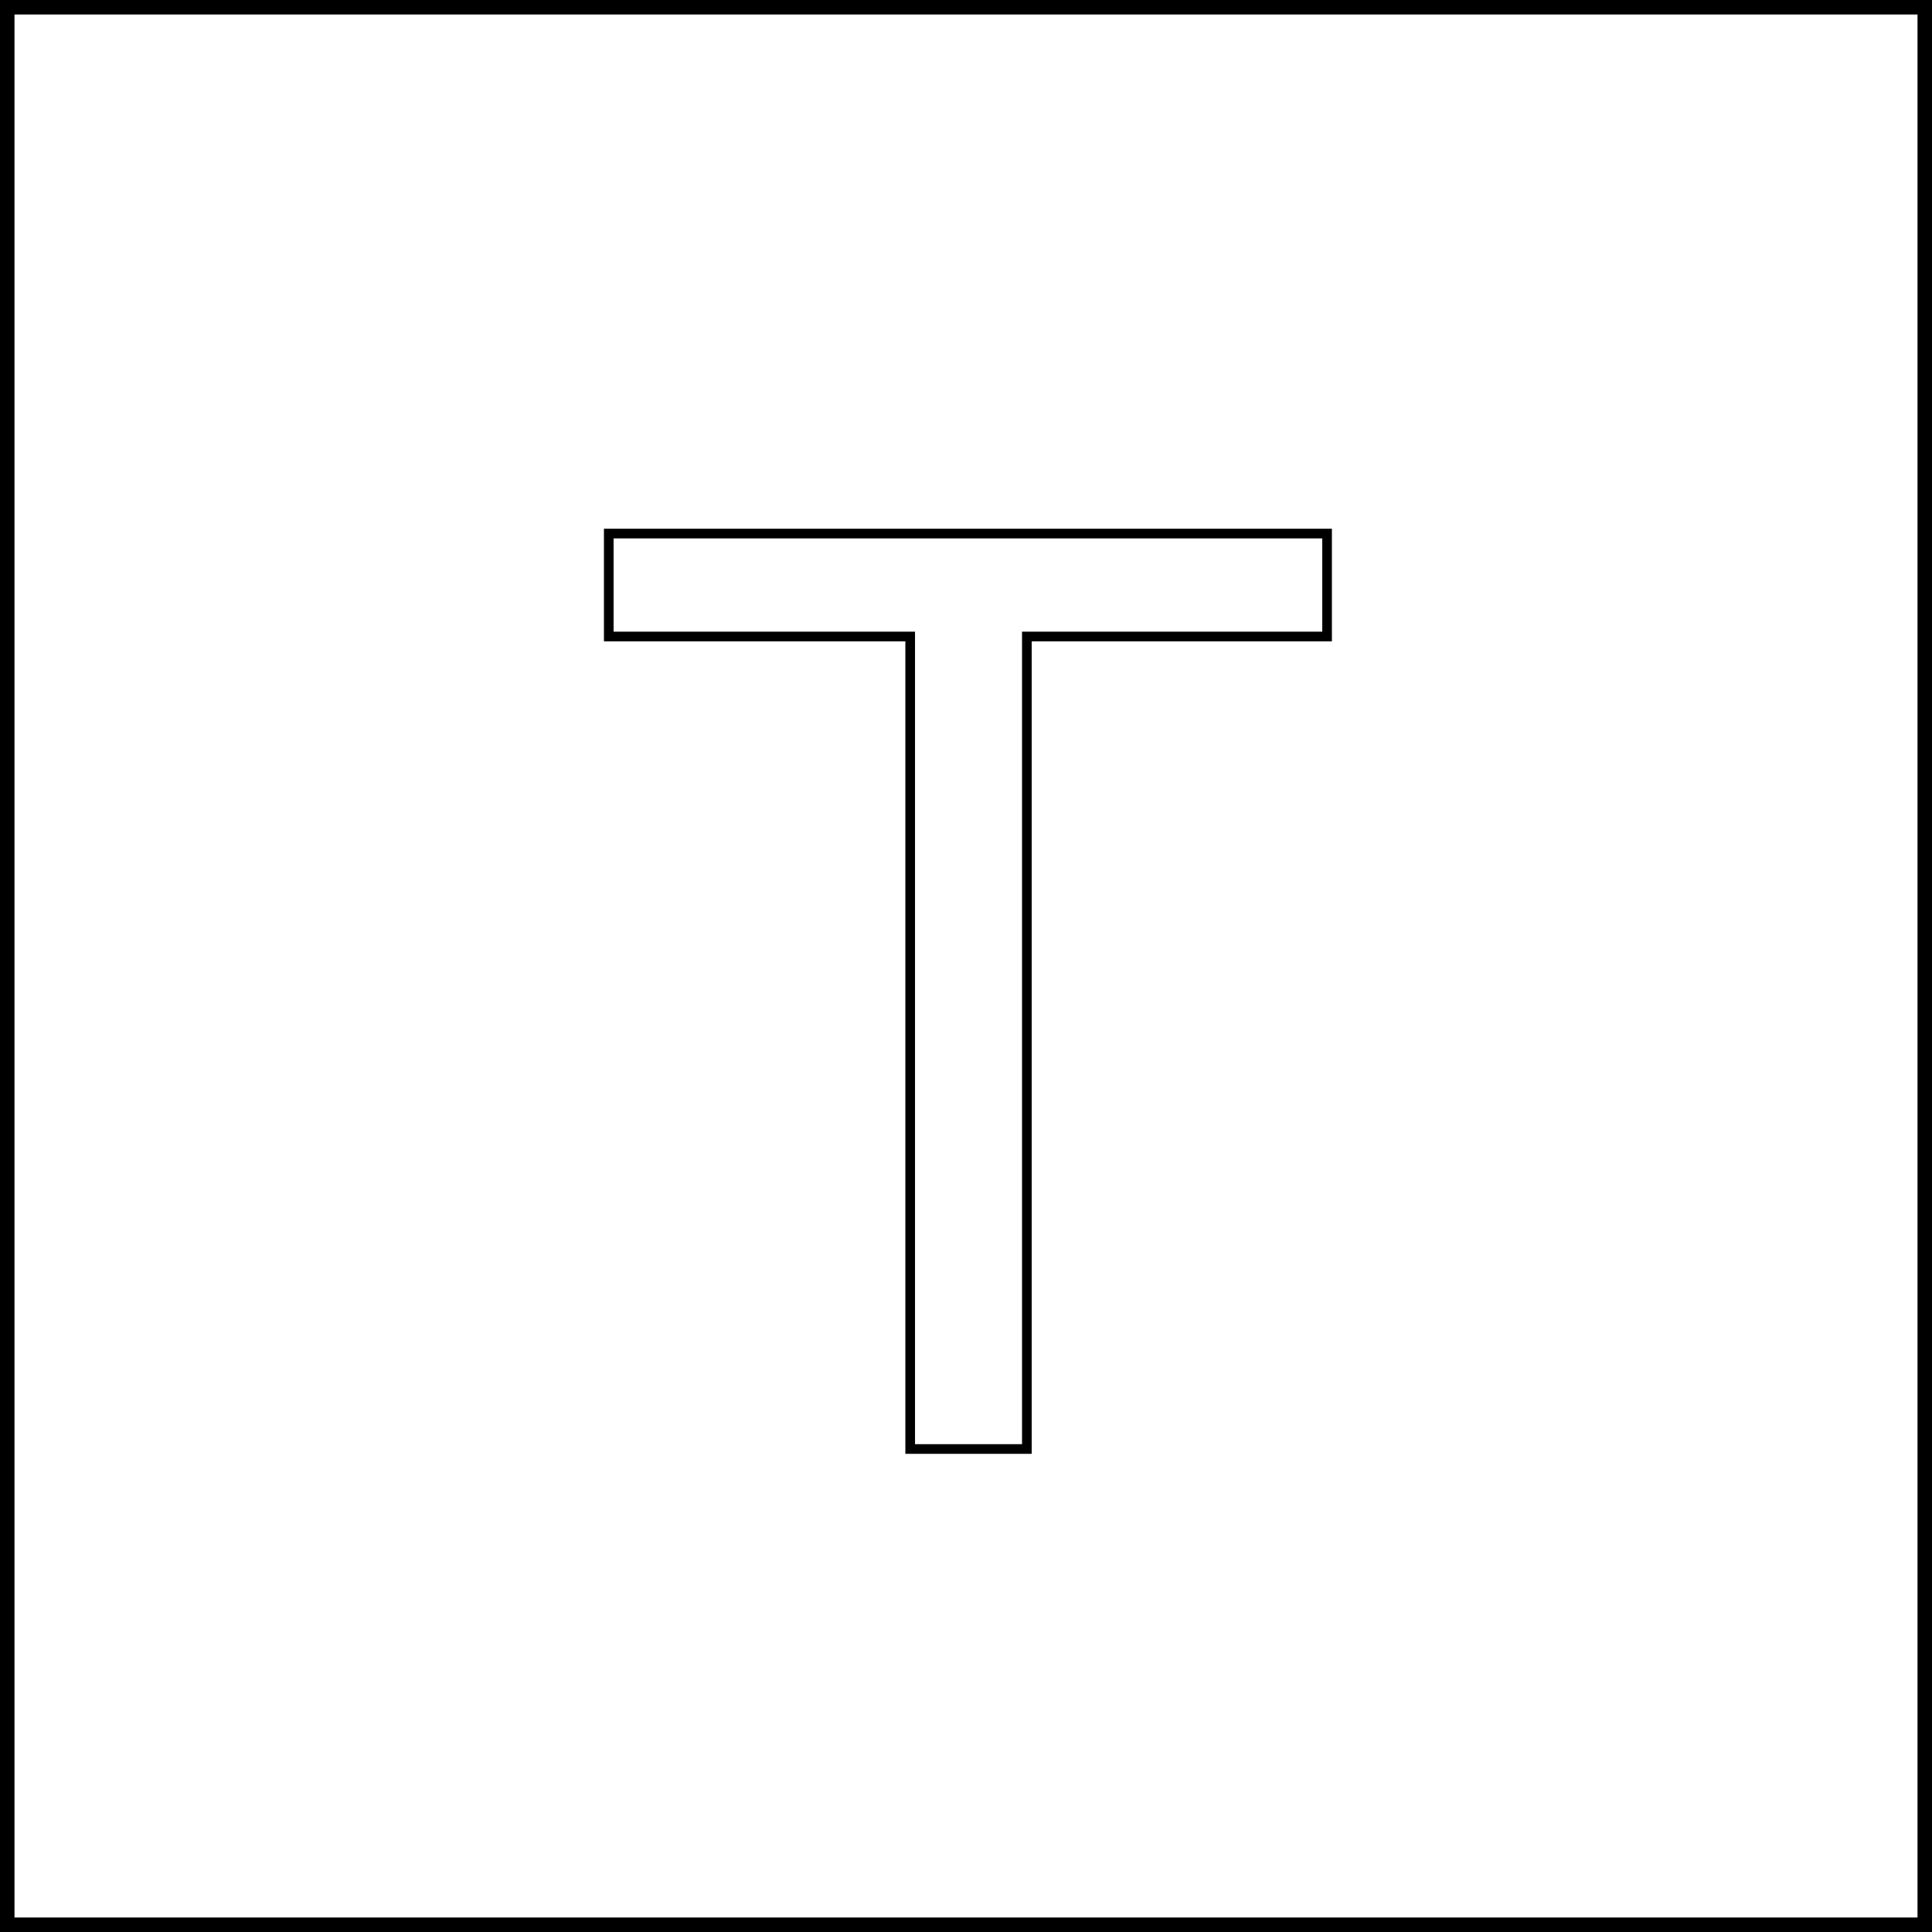
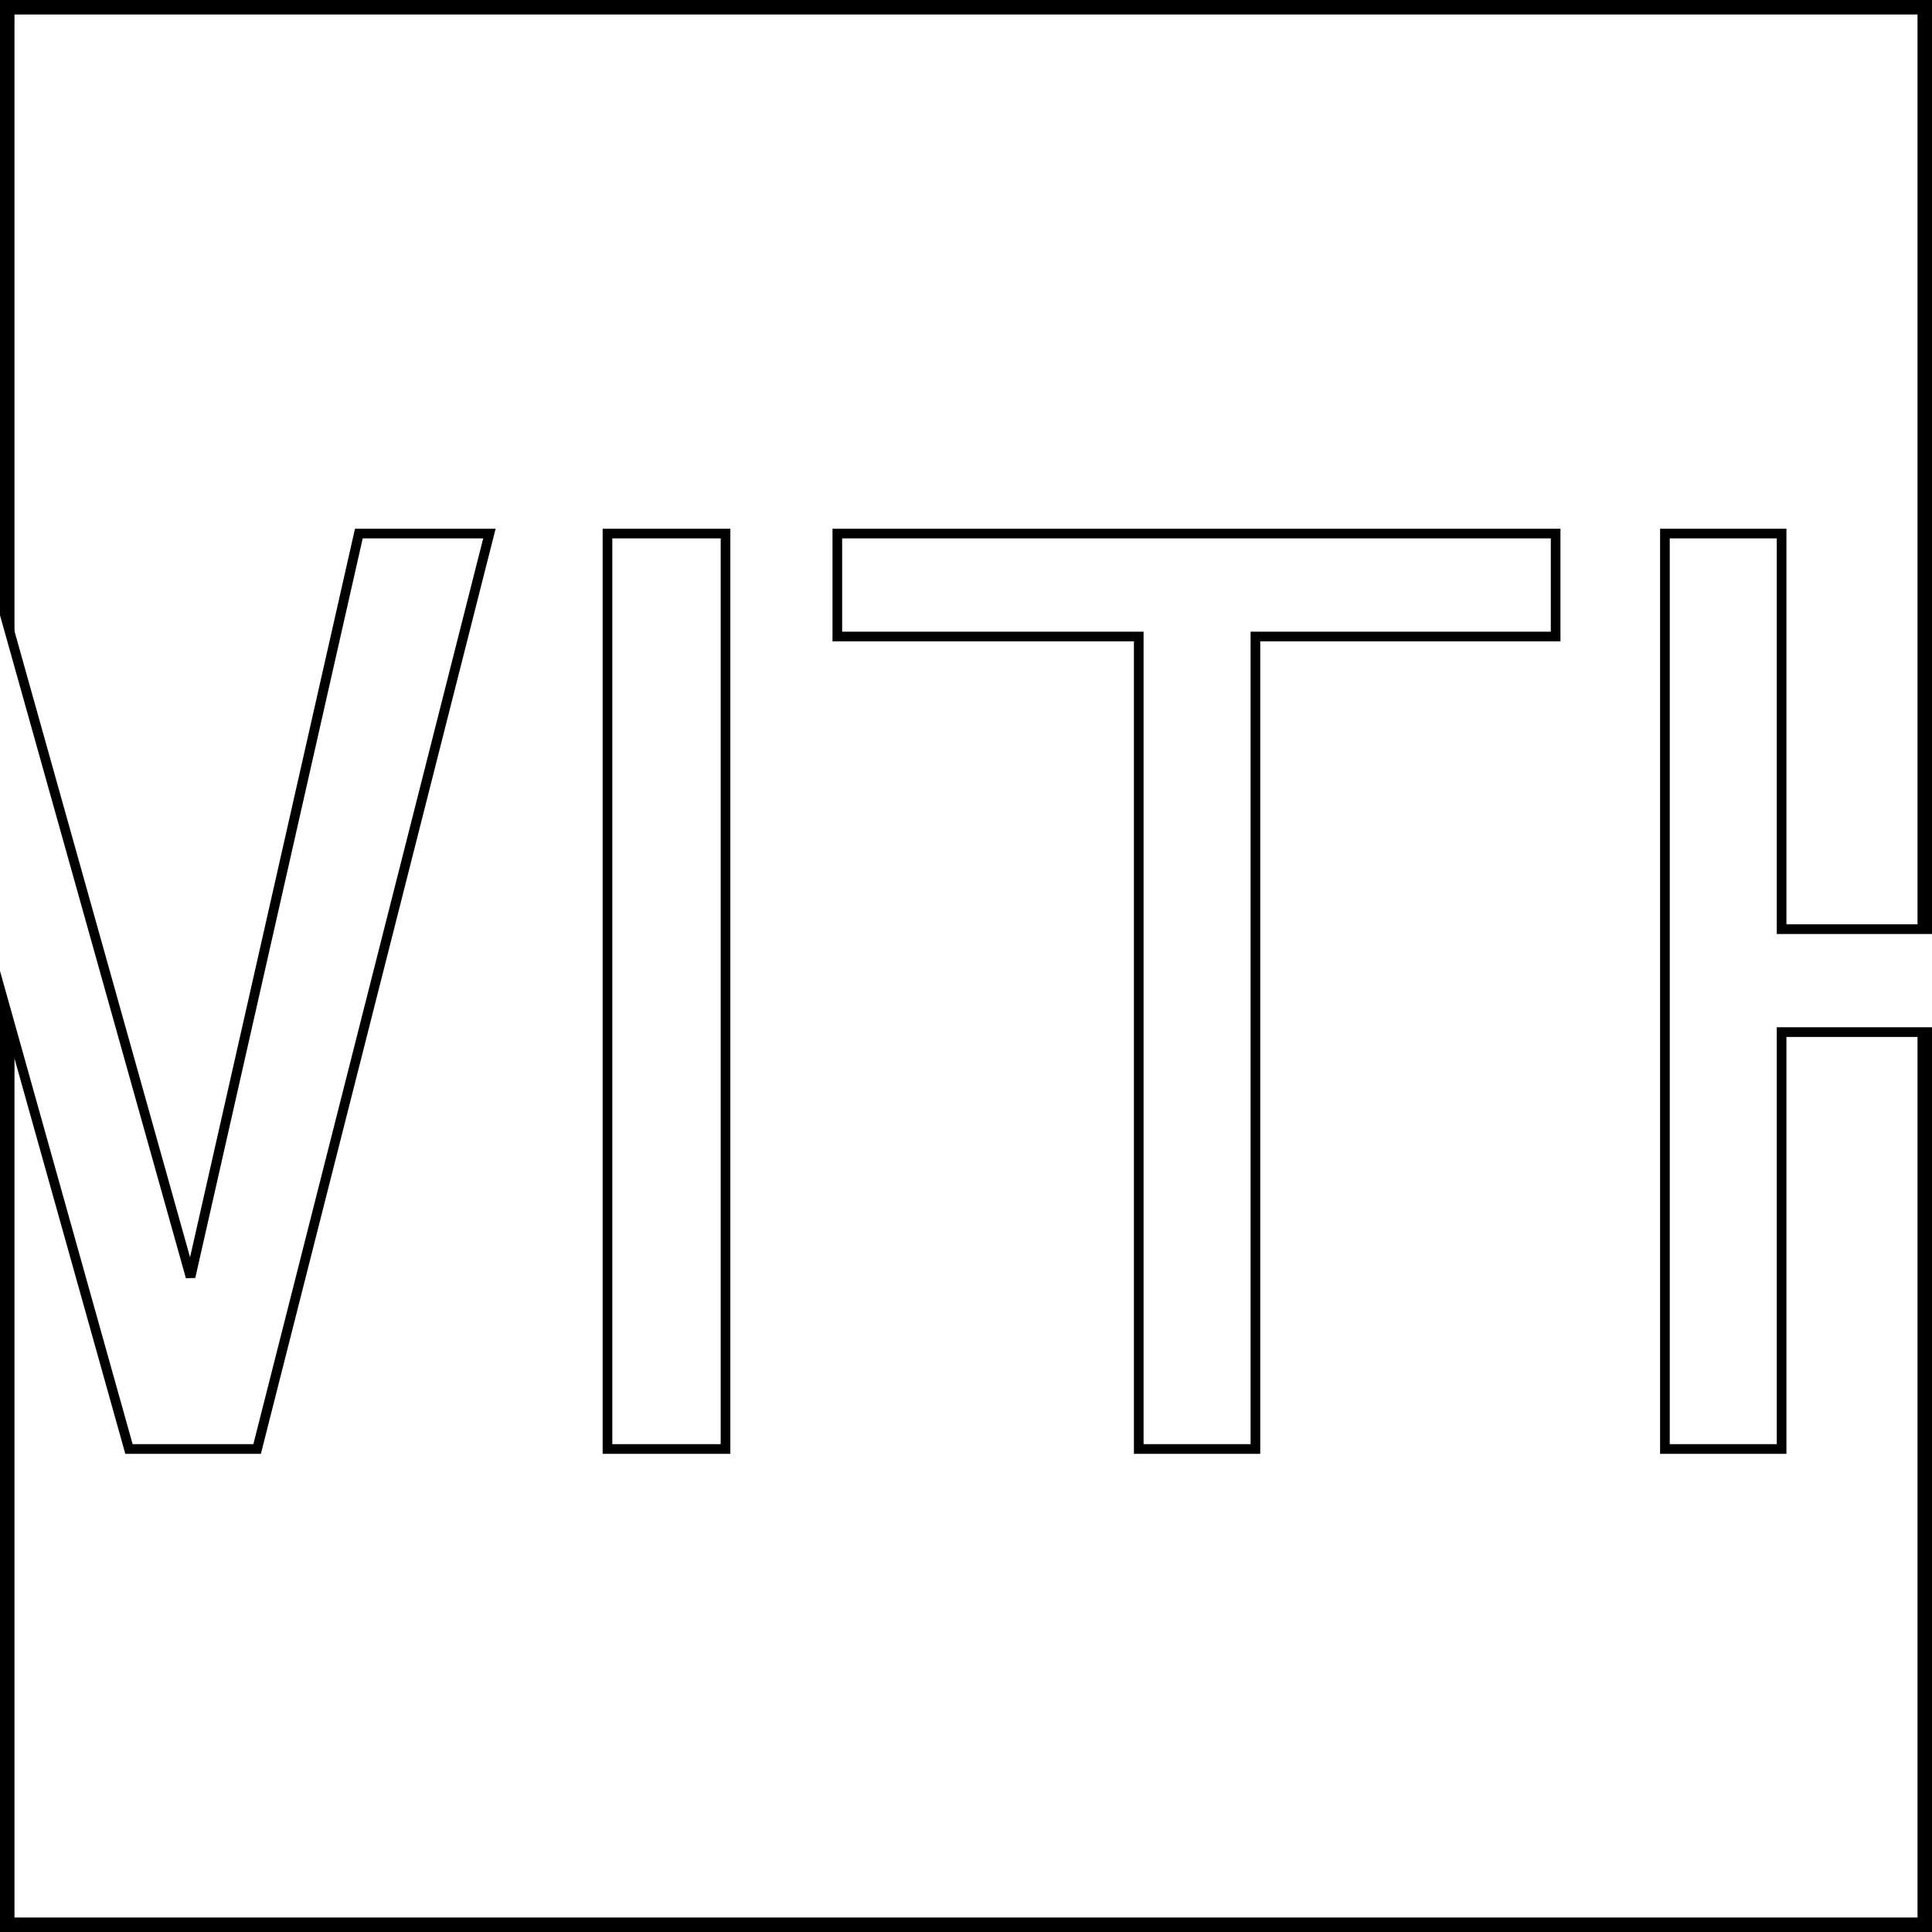
<svg xmlns="http://www.w3.org/2000/svg" version="1.1" height="200" width="200">
  <defs>
    <linearGradient id="gradRec" x1="0%" y1="0%" x2="100%" y2="0%">
      <stop offset="0%" style="stop-color:rgb(255,255,255);stop-opacity:1" />
      <stop offset="100%" style="stop-color:rgb(255,255,255);stop-opacity:1" />
    </linearGradient>
  </defs>
  <rect width="200" height="200" style="fill:url(#gradRec);stroke-width:3;stroke:rgb(0,0,0)" />
  <text fill="rgb(255,255,255)" stroke="black" stroke-width="1" font-size="130" font-family="Helvetica" x="100" y="150" alignment-baseline="central" text-anchor="middle">
-   T</text>
+   REPLACEWITHELEMENT</text>
</svg>
